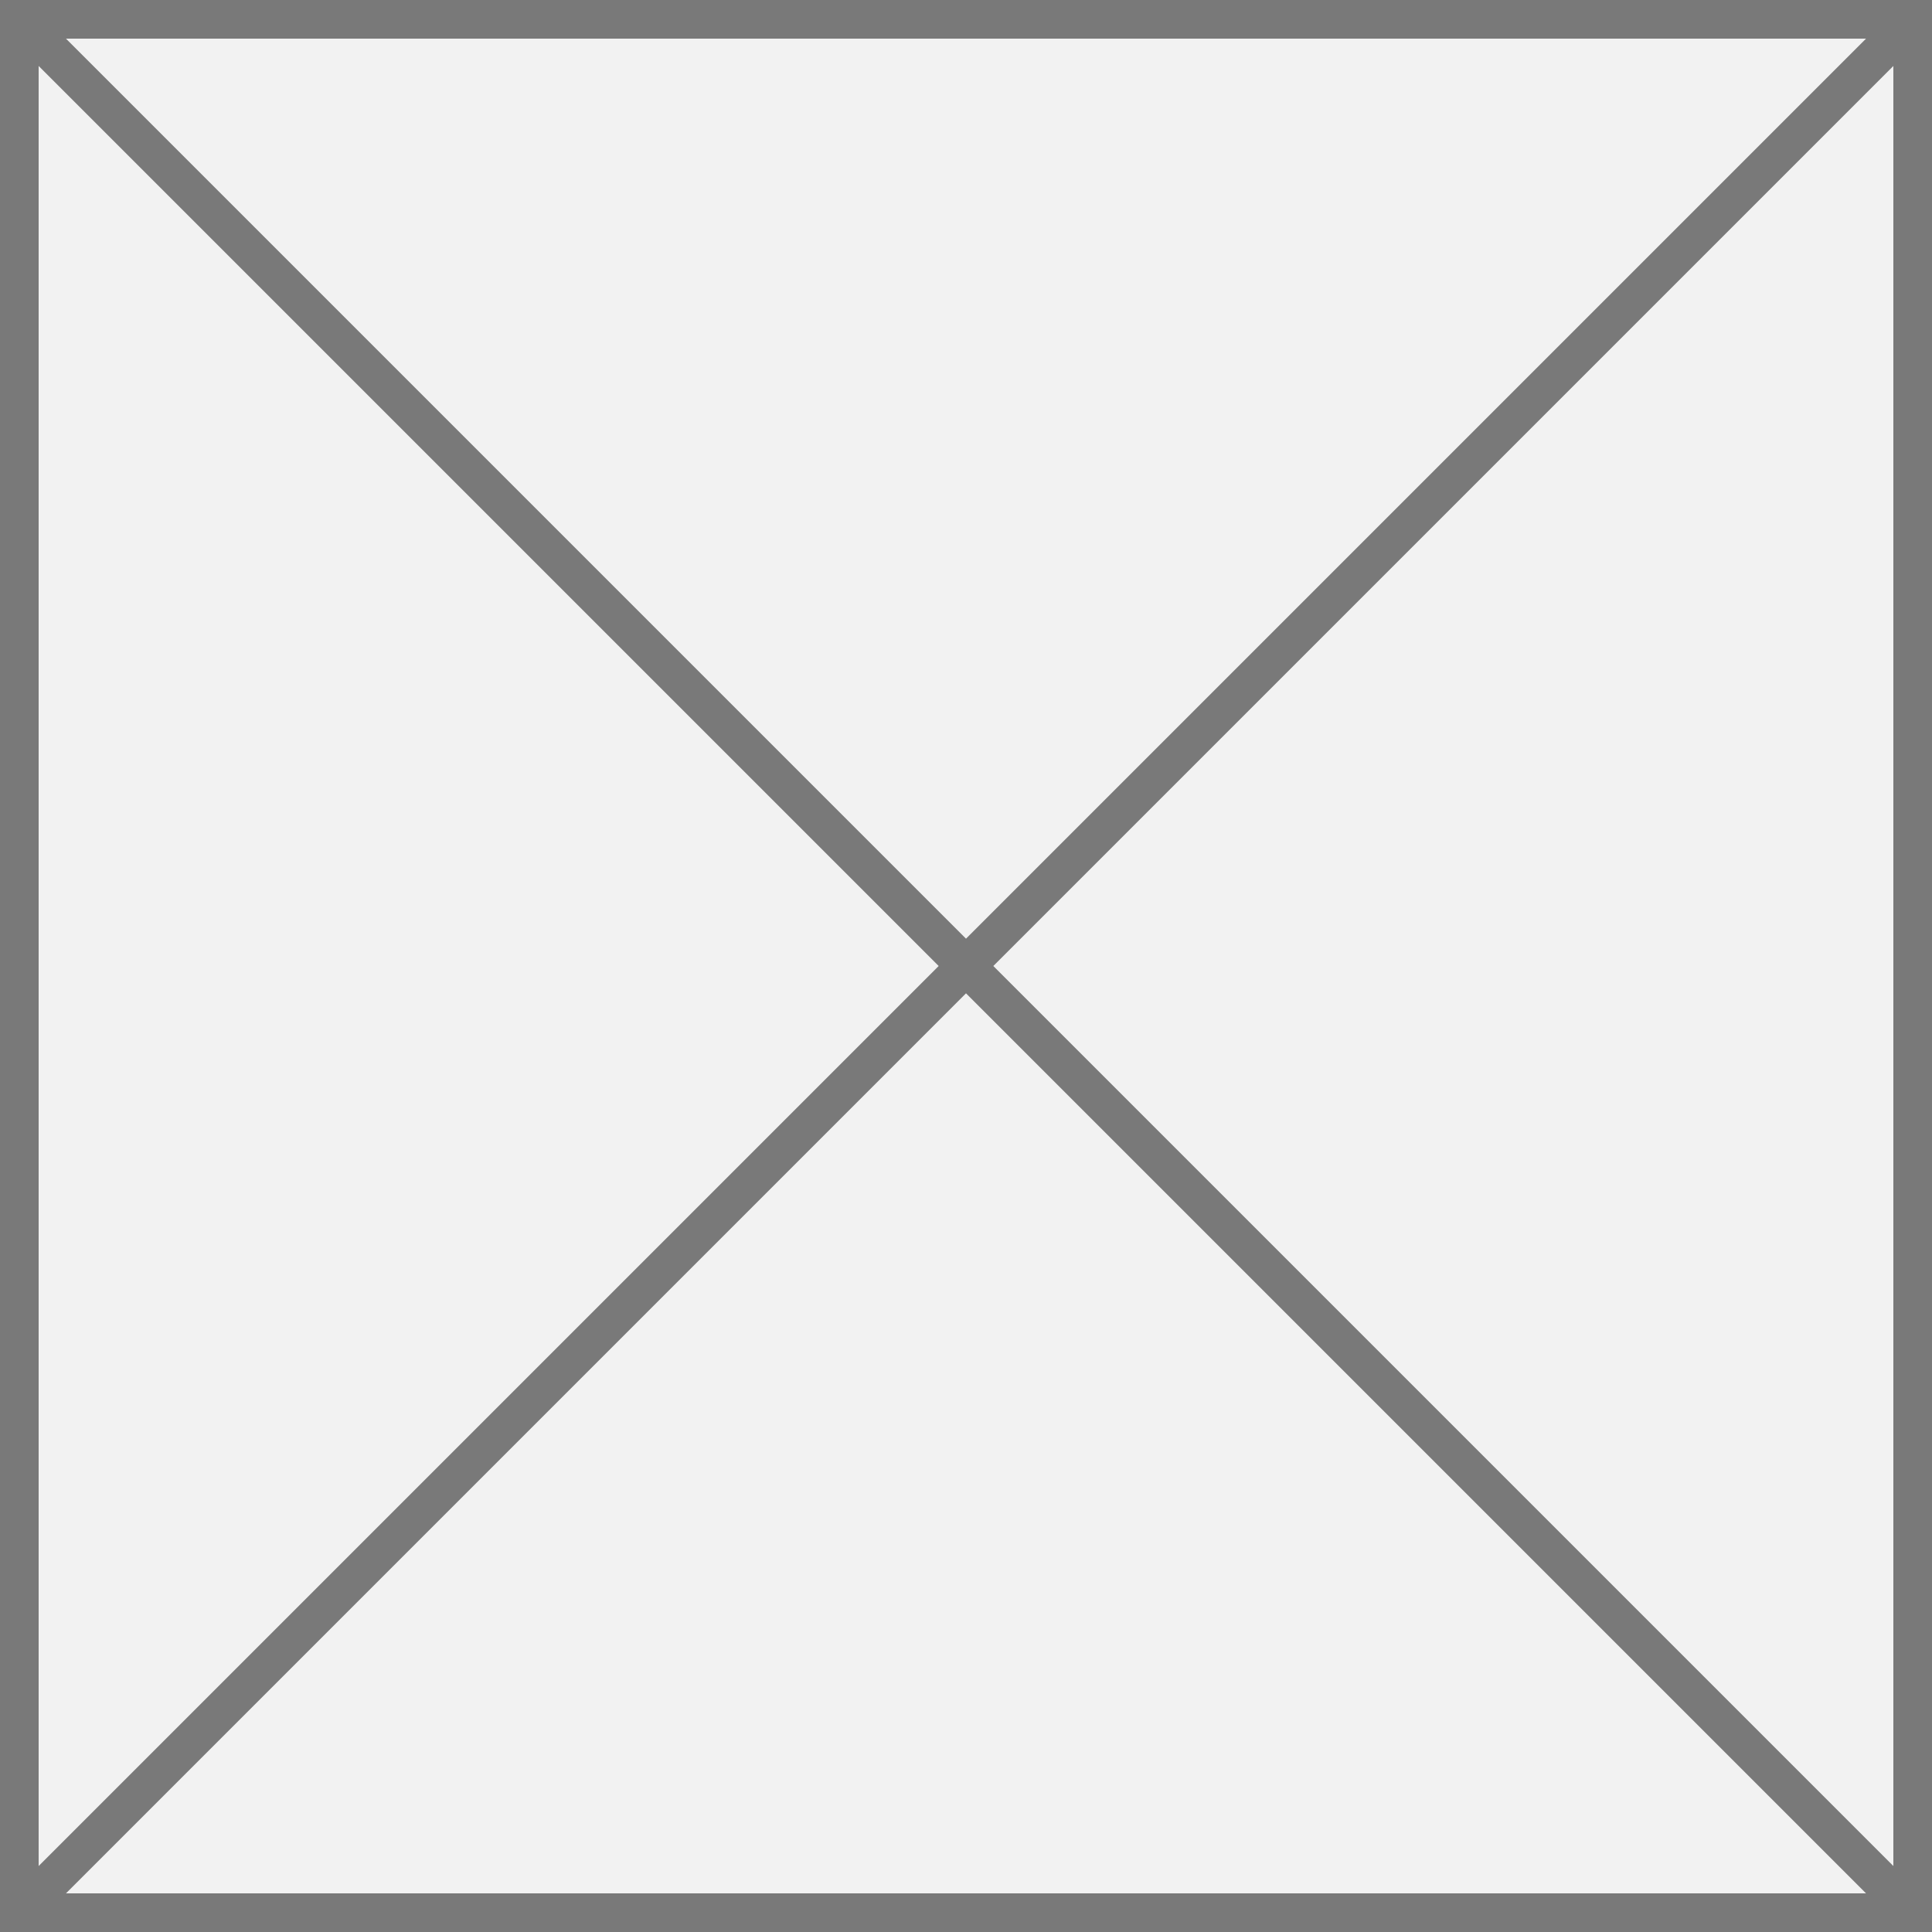
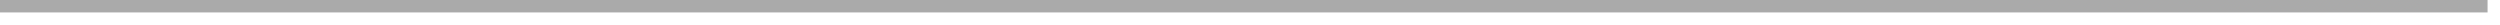
- <svg xmlns="http://www.w3.org/2000/svg" version="1.1" width="50px" height="50px">
-   <g transform="matrix(1 0 0 1 -37 -446 )">
-     <path d="M 37.5 446.5  L 86.5 446.5  L 86.5 495.5  L 37.5 495.5  L 37.5 446.5  Z " fill-rule="nonzero" fill="#f2f2f2" stroke="none" />
-     <path d="M 37.5 446.5  L 86.5 446.5  L 86.5 495.5  L 37.5 495.5  L 37.5 446.5  Z " stroke-width="1" stroke="#797979" fill="none" />
-     <path d="M 37.354 446.354  L 86.646 495.646  M 86.646 446.354  L 37.354 495.646  " stroke-width="1" stroke="#797979" fill="none" />
+ <svg xmlns="http://www.w3.org/2000/svg" version="1.1" width="201px" height="2px">
+   <g transform="matrix(1 0 0 1 -100 -423 )">
+     <path d="M 100 423.5  L 300 423.5  " stroke-width="1" stroke="#aaaaaa" fill="none" />
  </g>
</svg>
